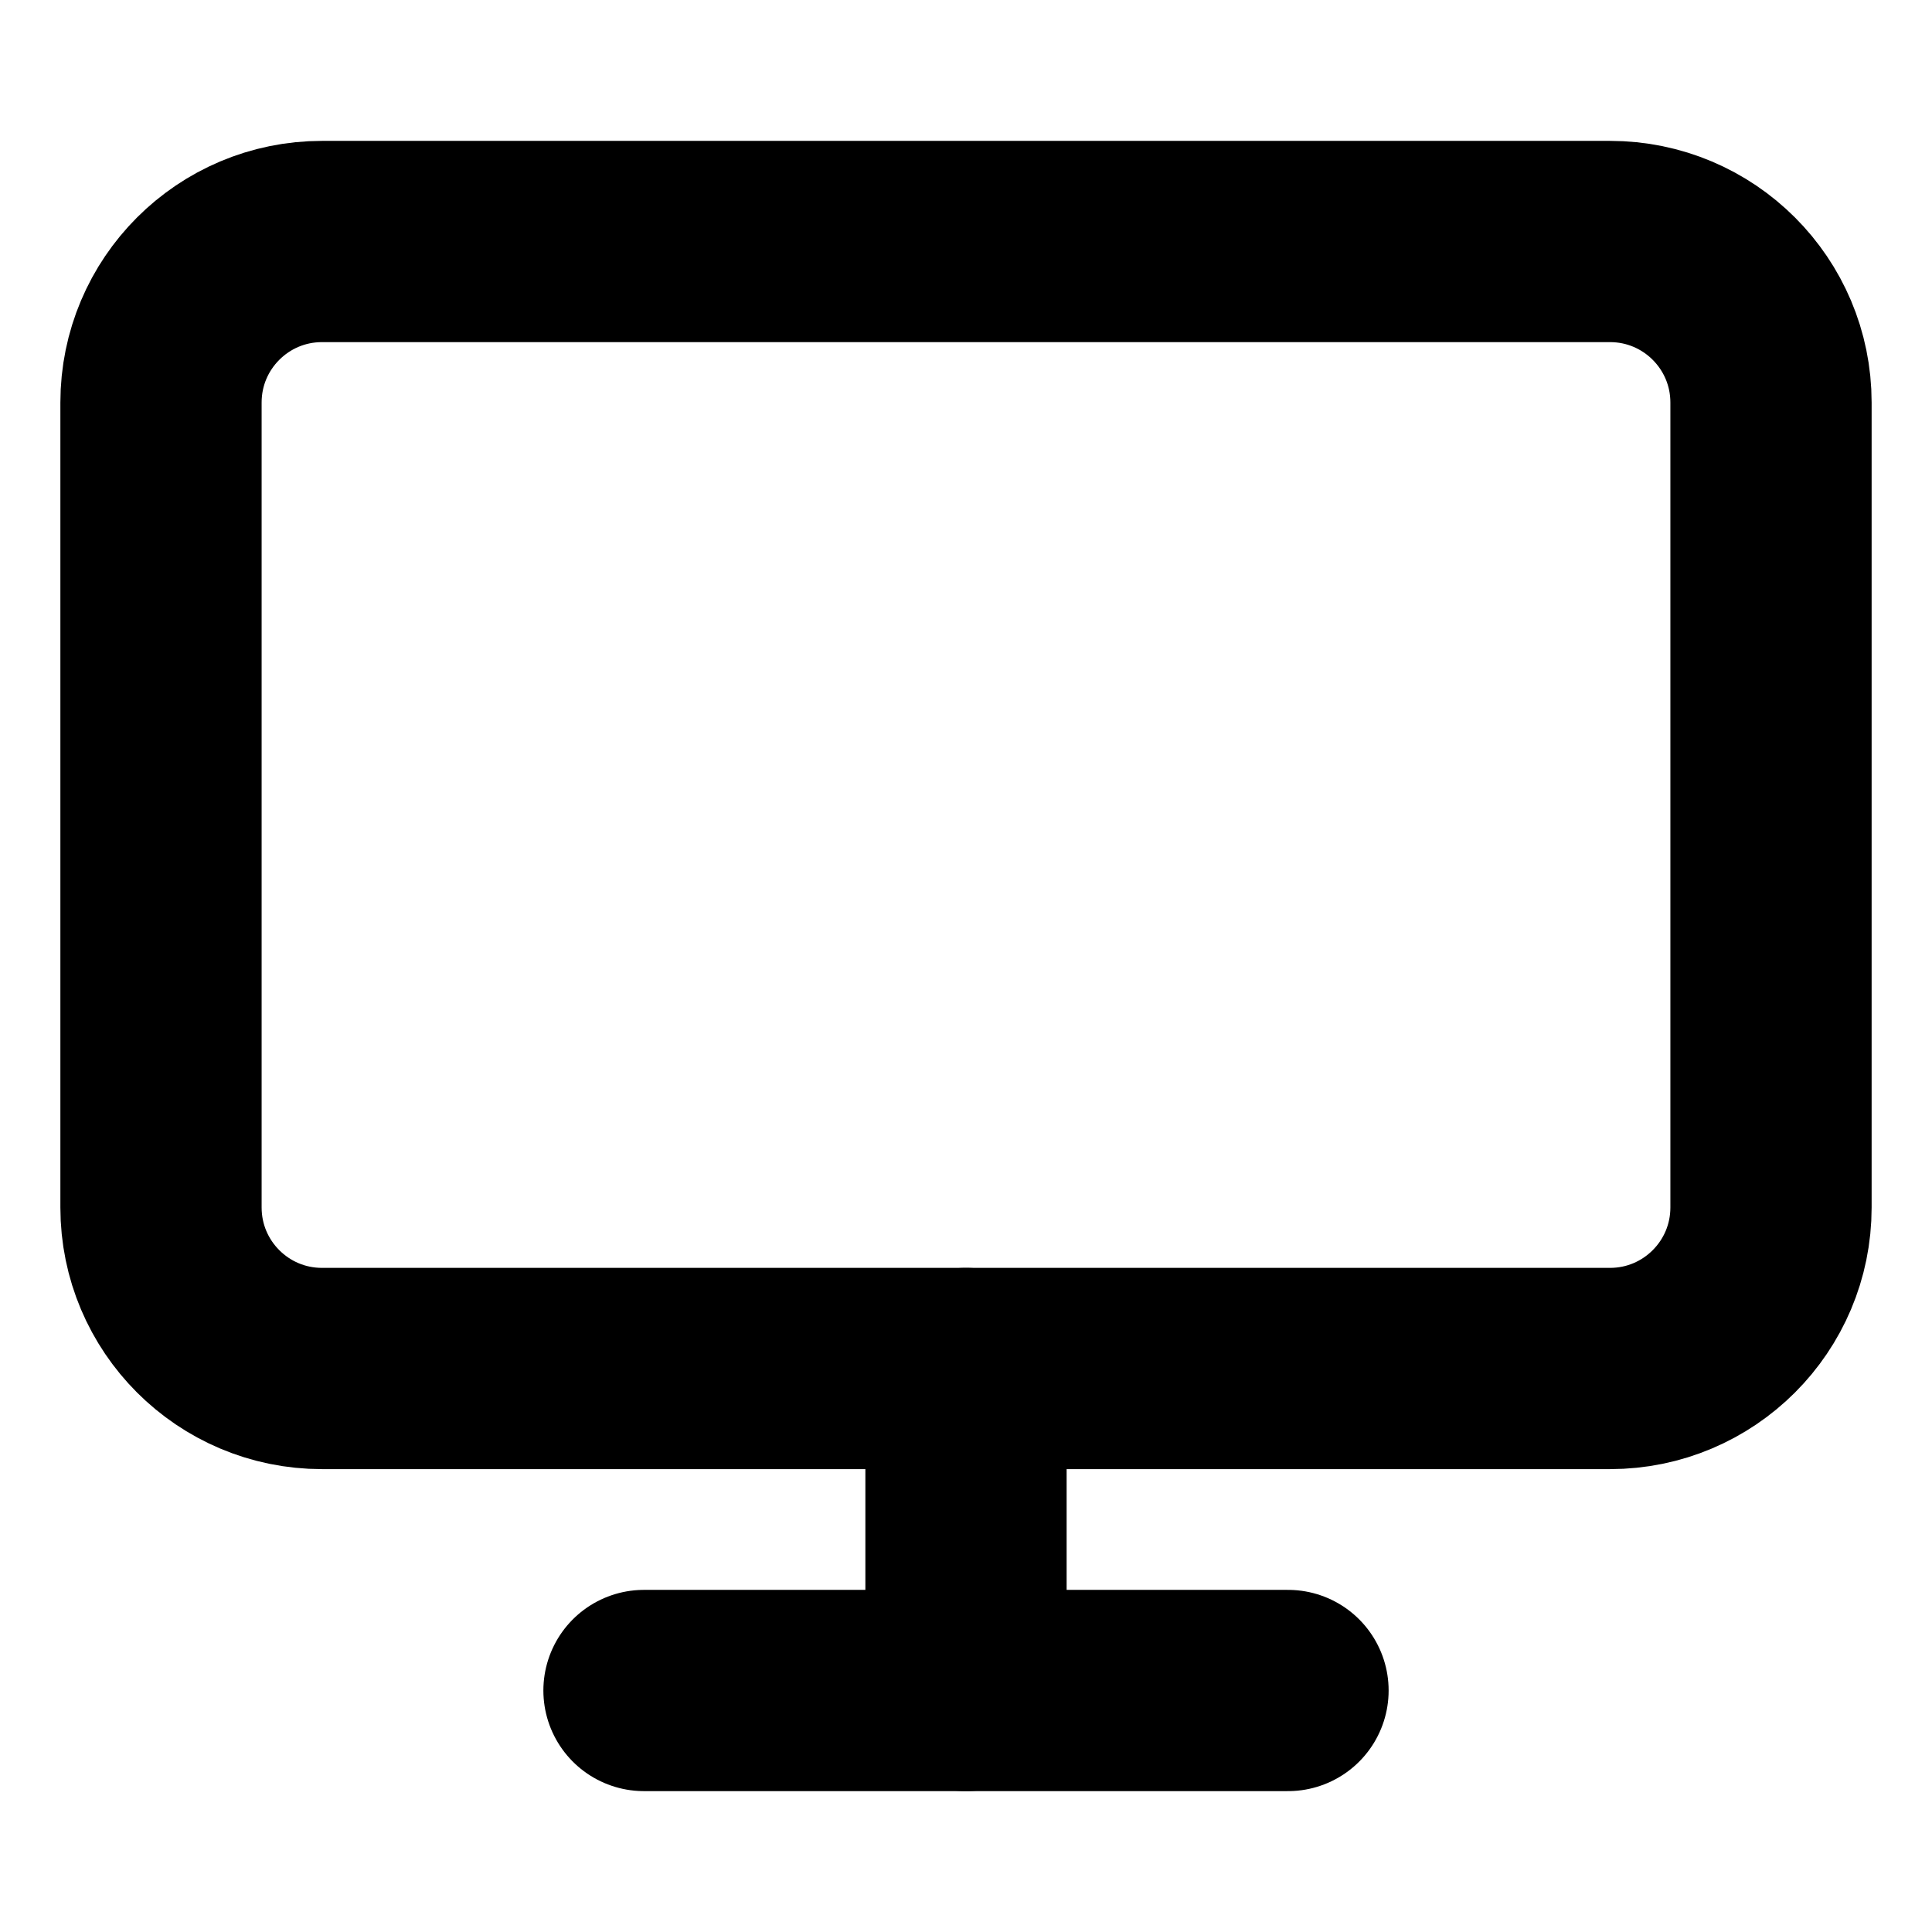
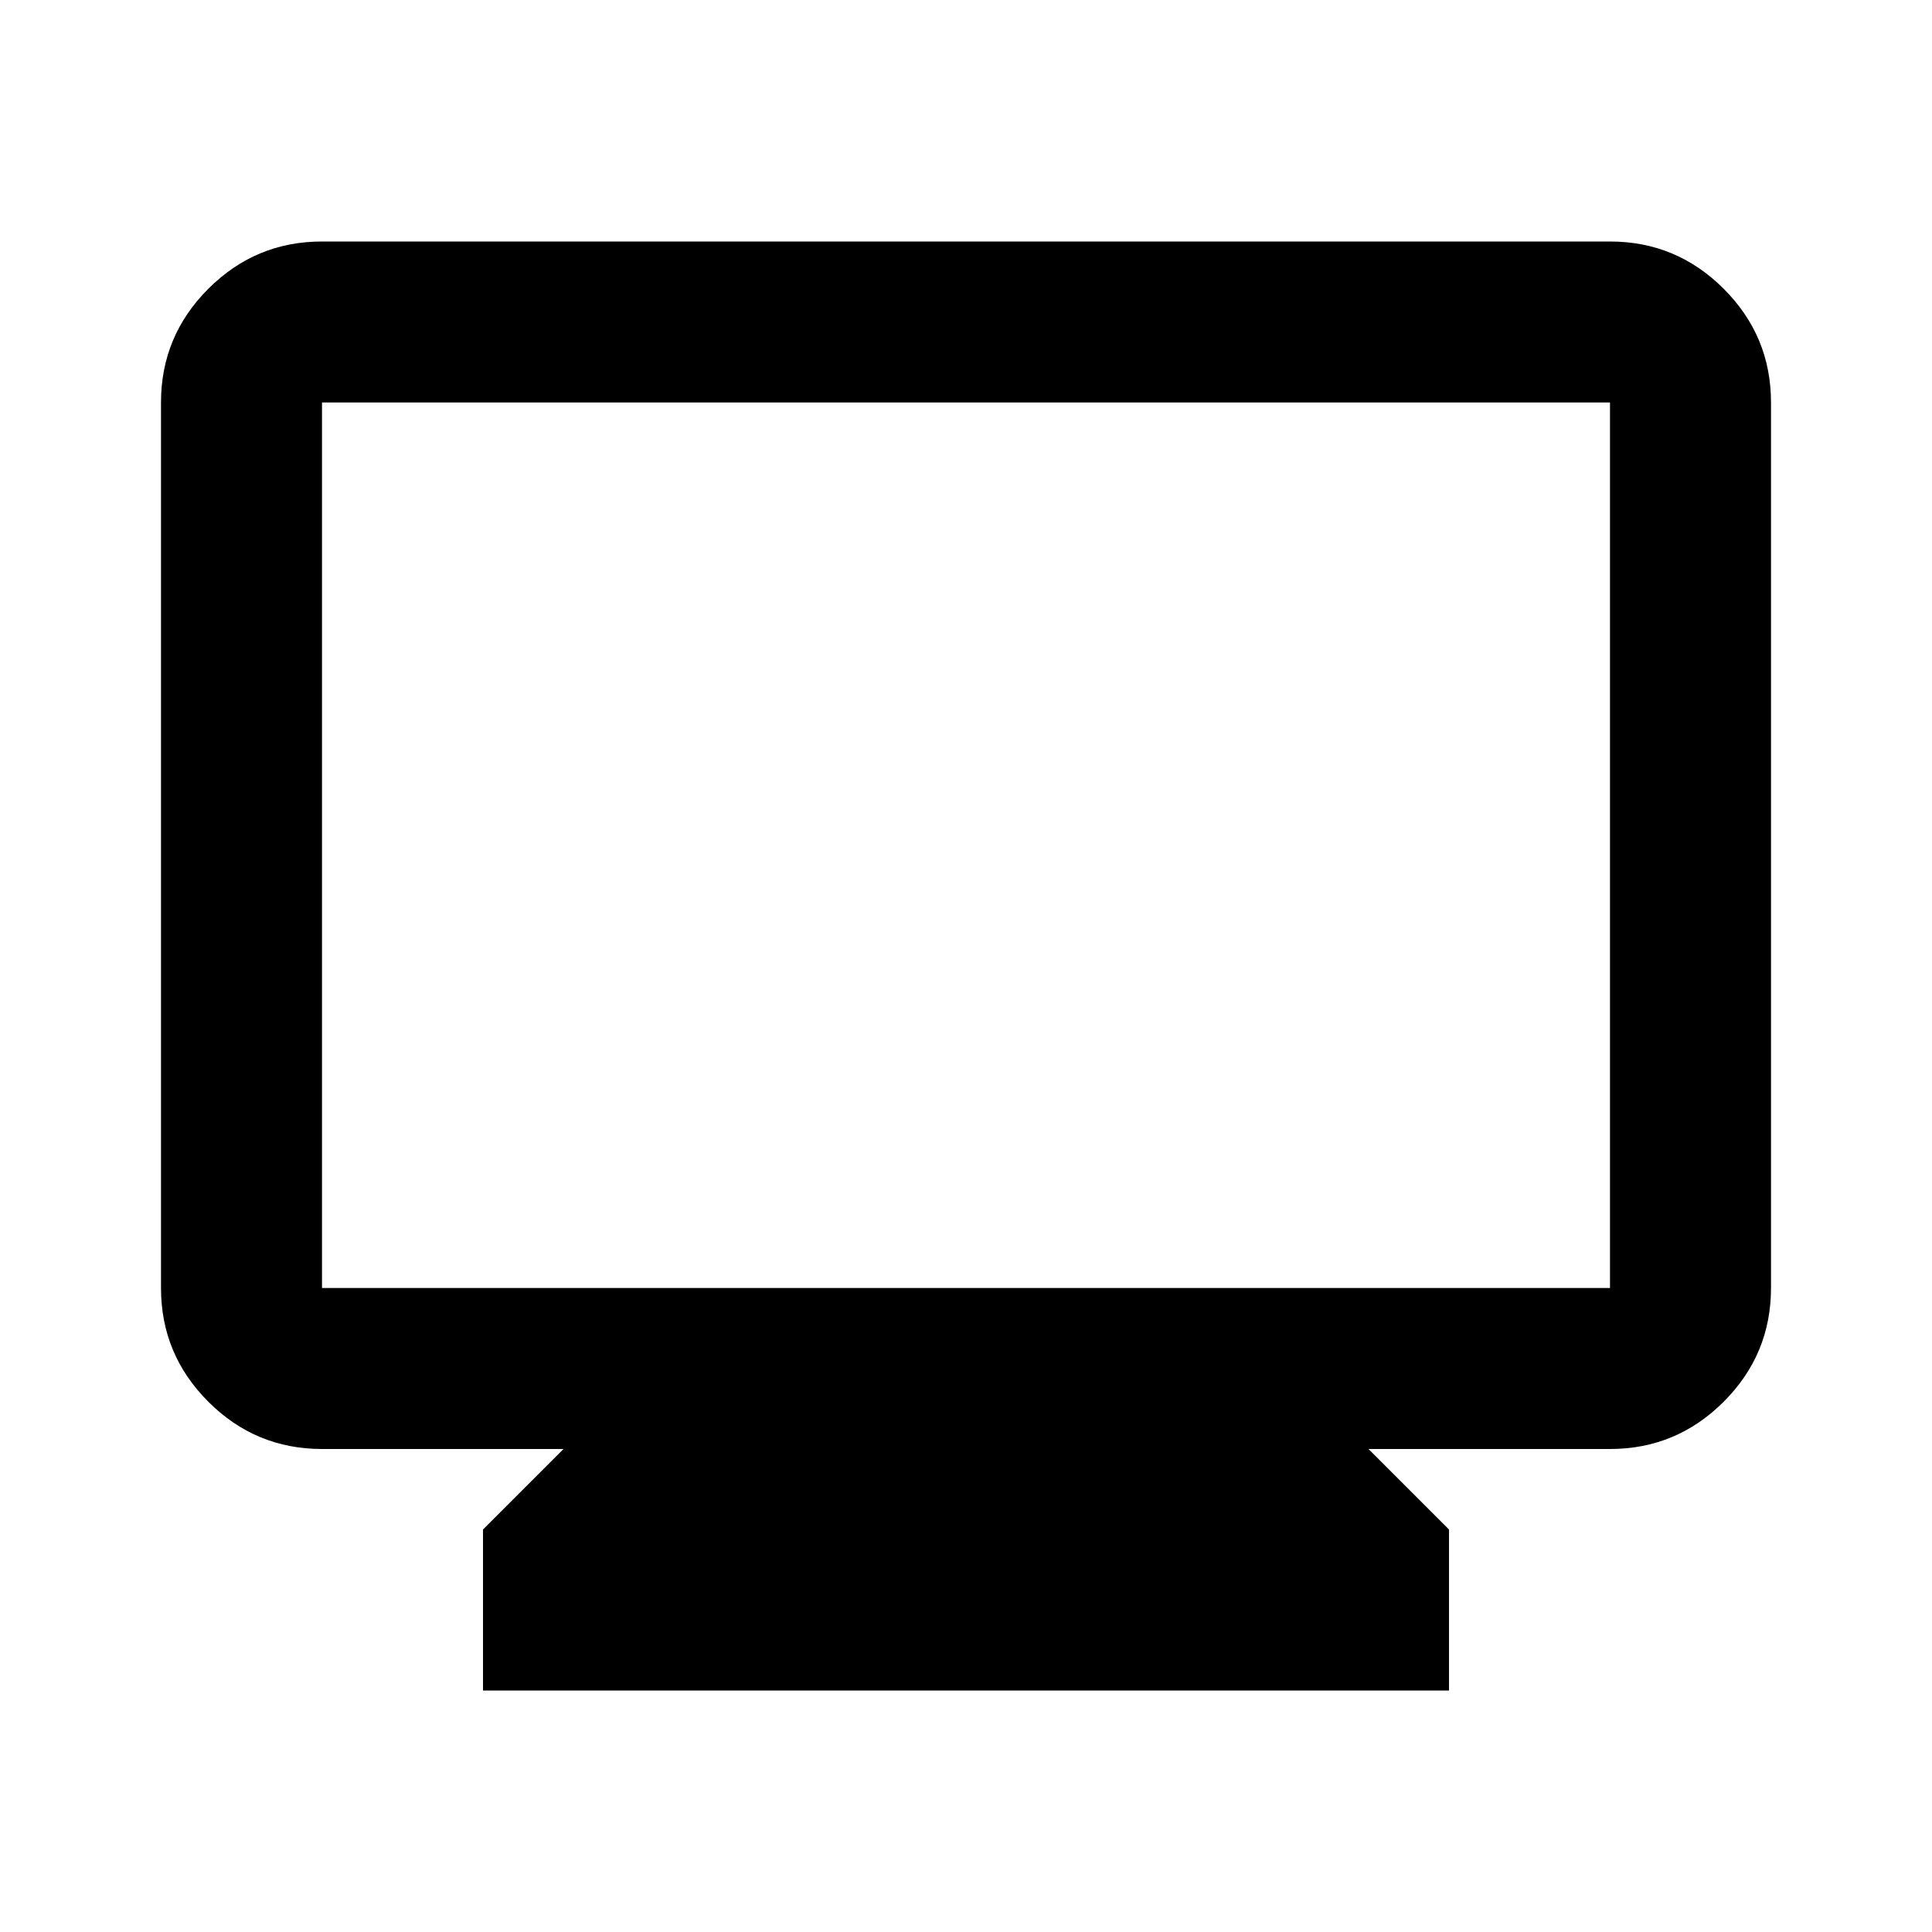
- <svg xmlns="http://www.w3.org/2000/svg" width="24" height="24" viewBox="0 0 24 24" fill="none" stroke="#000000" stroke-width="2.5" stroke-linecap="round" stroke-linejoin="round">
-   <rect x="2" y="3" width="20" height="14" rx="2" />
-   <line x1="8" y1="21" x2="16" y2="21" />
-   <line x1="12" y1="17" x2="12" y2="21" />
+ <svg xmlns="http://www.w3.org/2000/svg" height="24" viewBox="0 -960 960 960" width="24">
+   <path d="M240-120v-80l40-40H160q-33 0-56.5-23.5T80-320v-440q0-33 23.5-56.5T160-840h640q33 0 56.5 23.5T880-760v440q0 33-23.5 56.5T800-240H680l40 40v80H240Zm-80-200h640v-440H160v440Zm0 0v-440 440Z" />
</svg>
